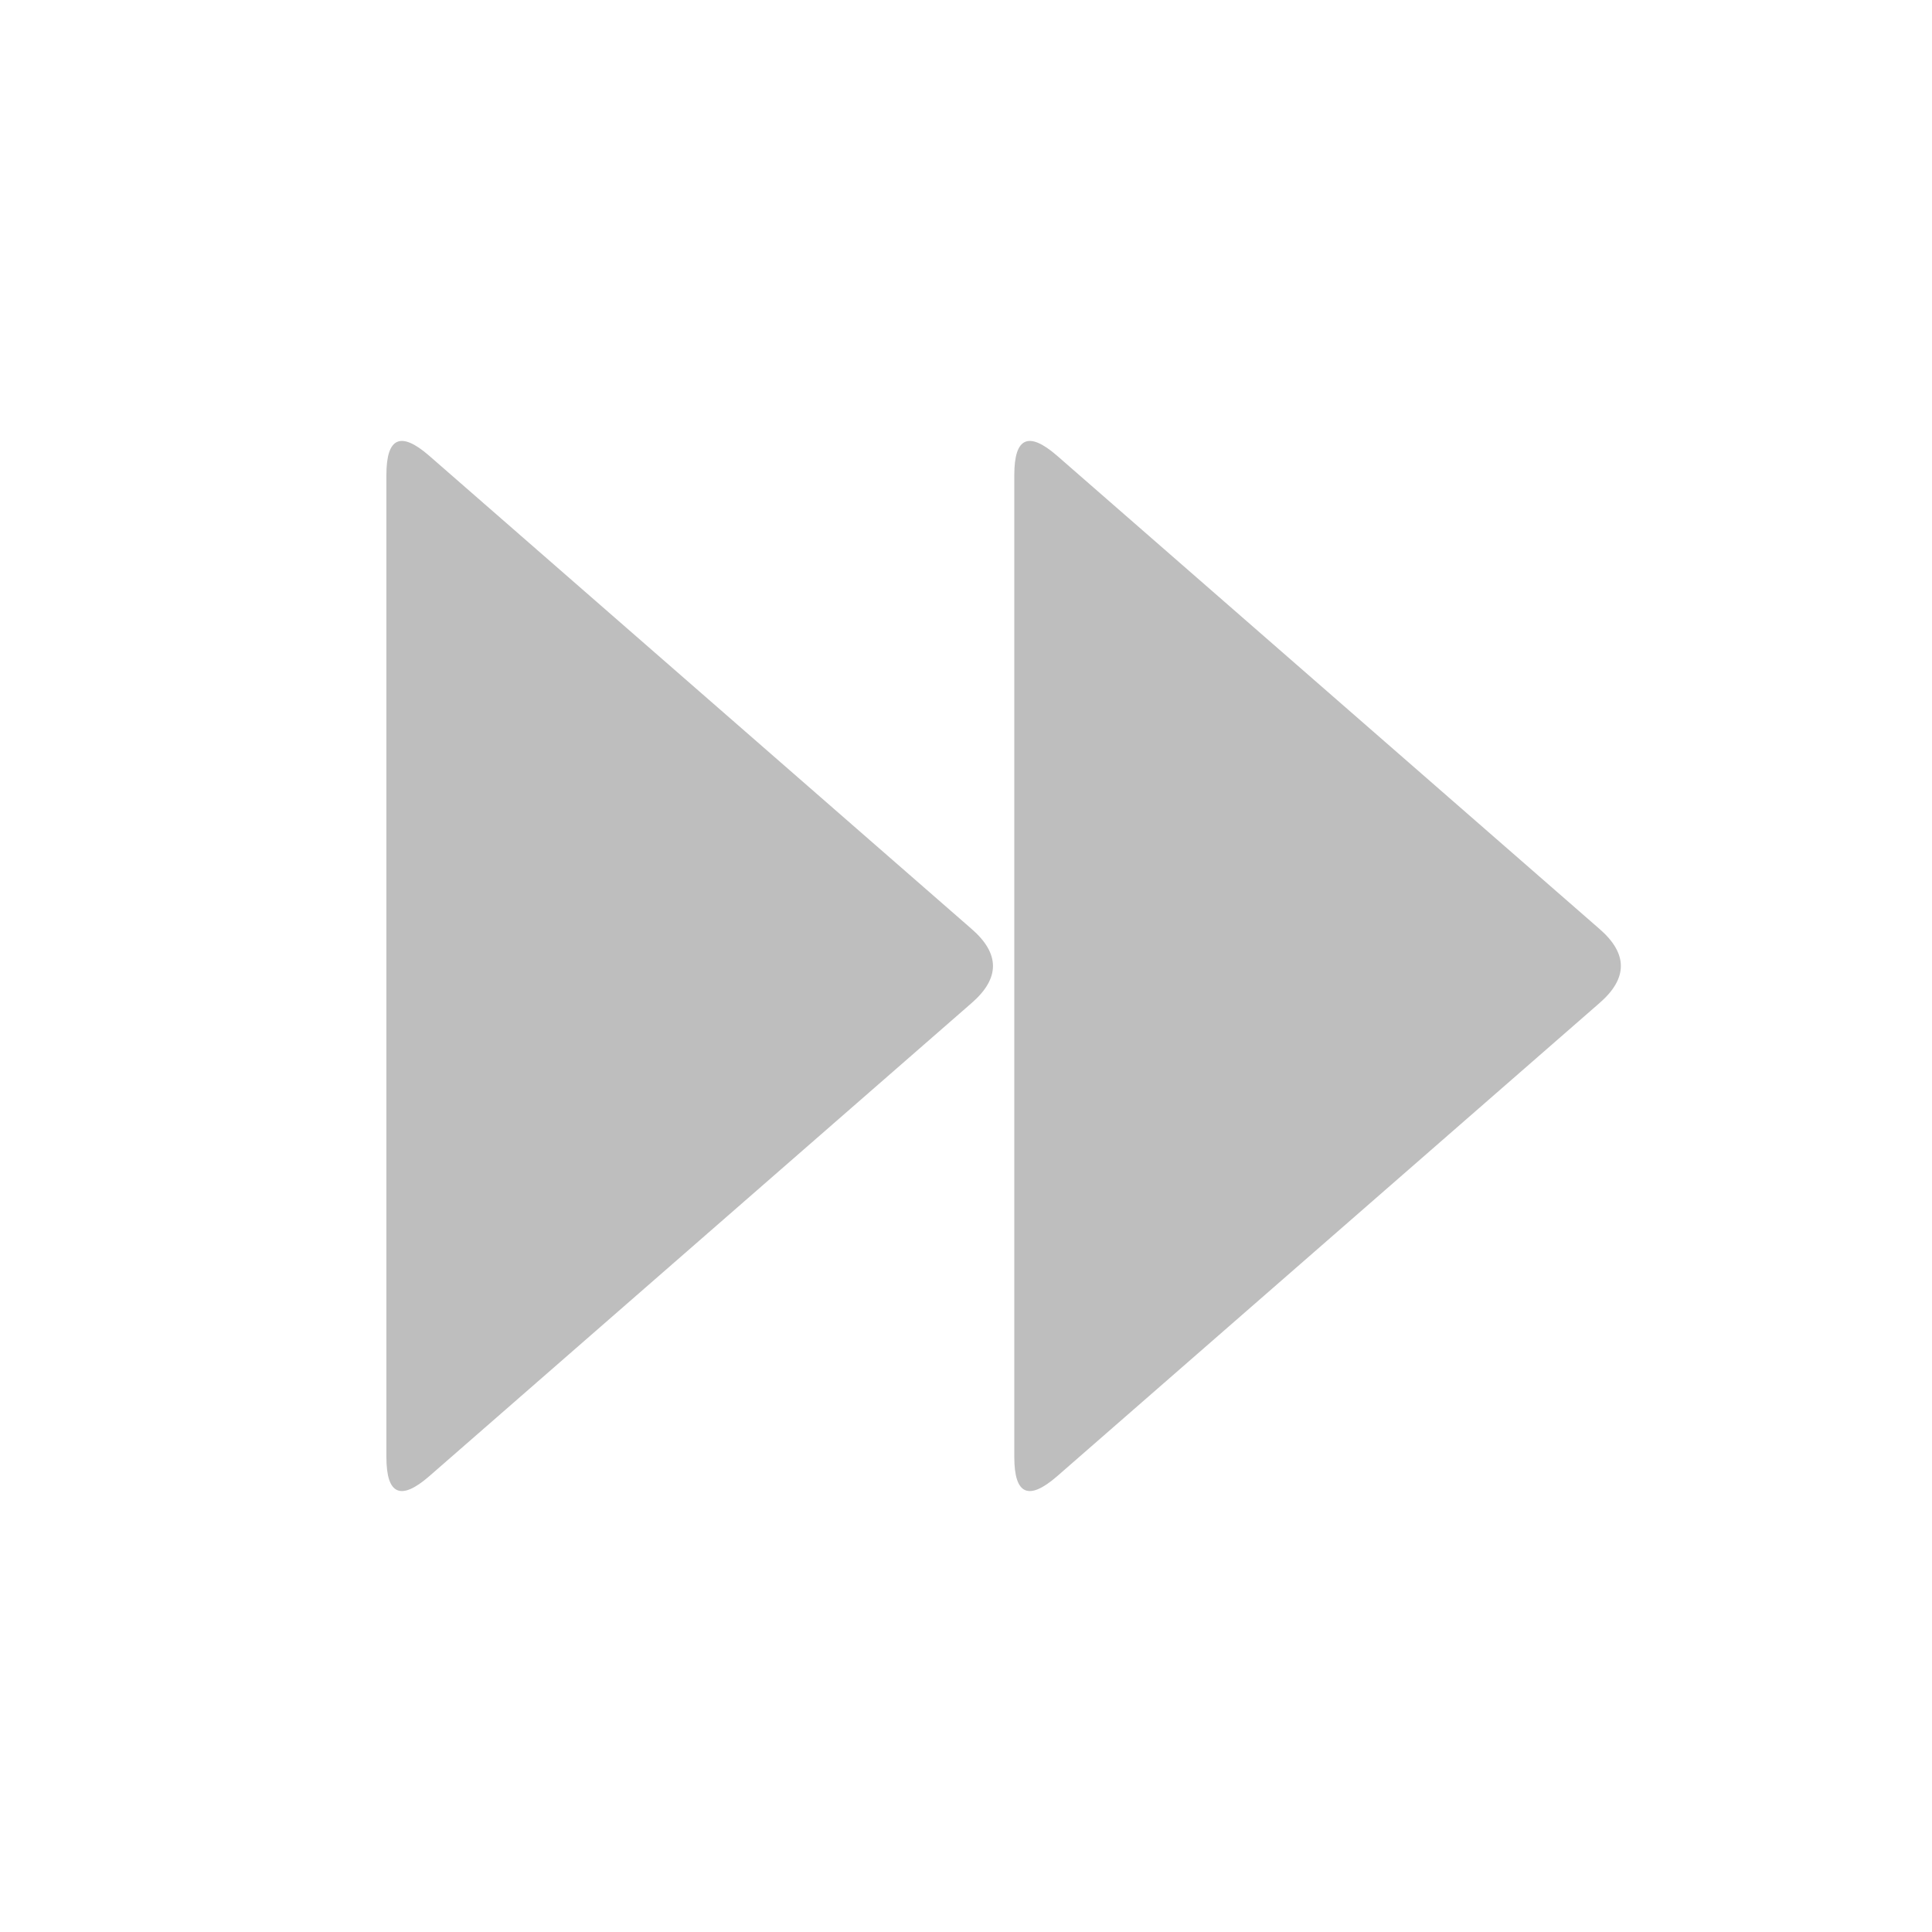
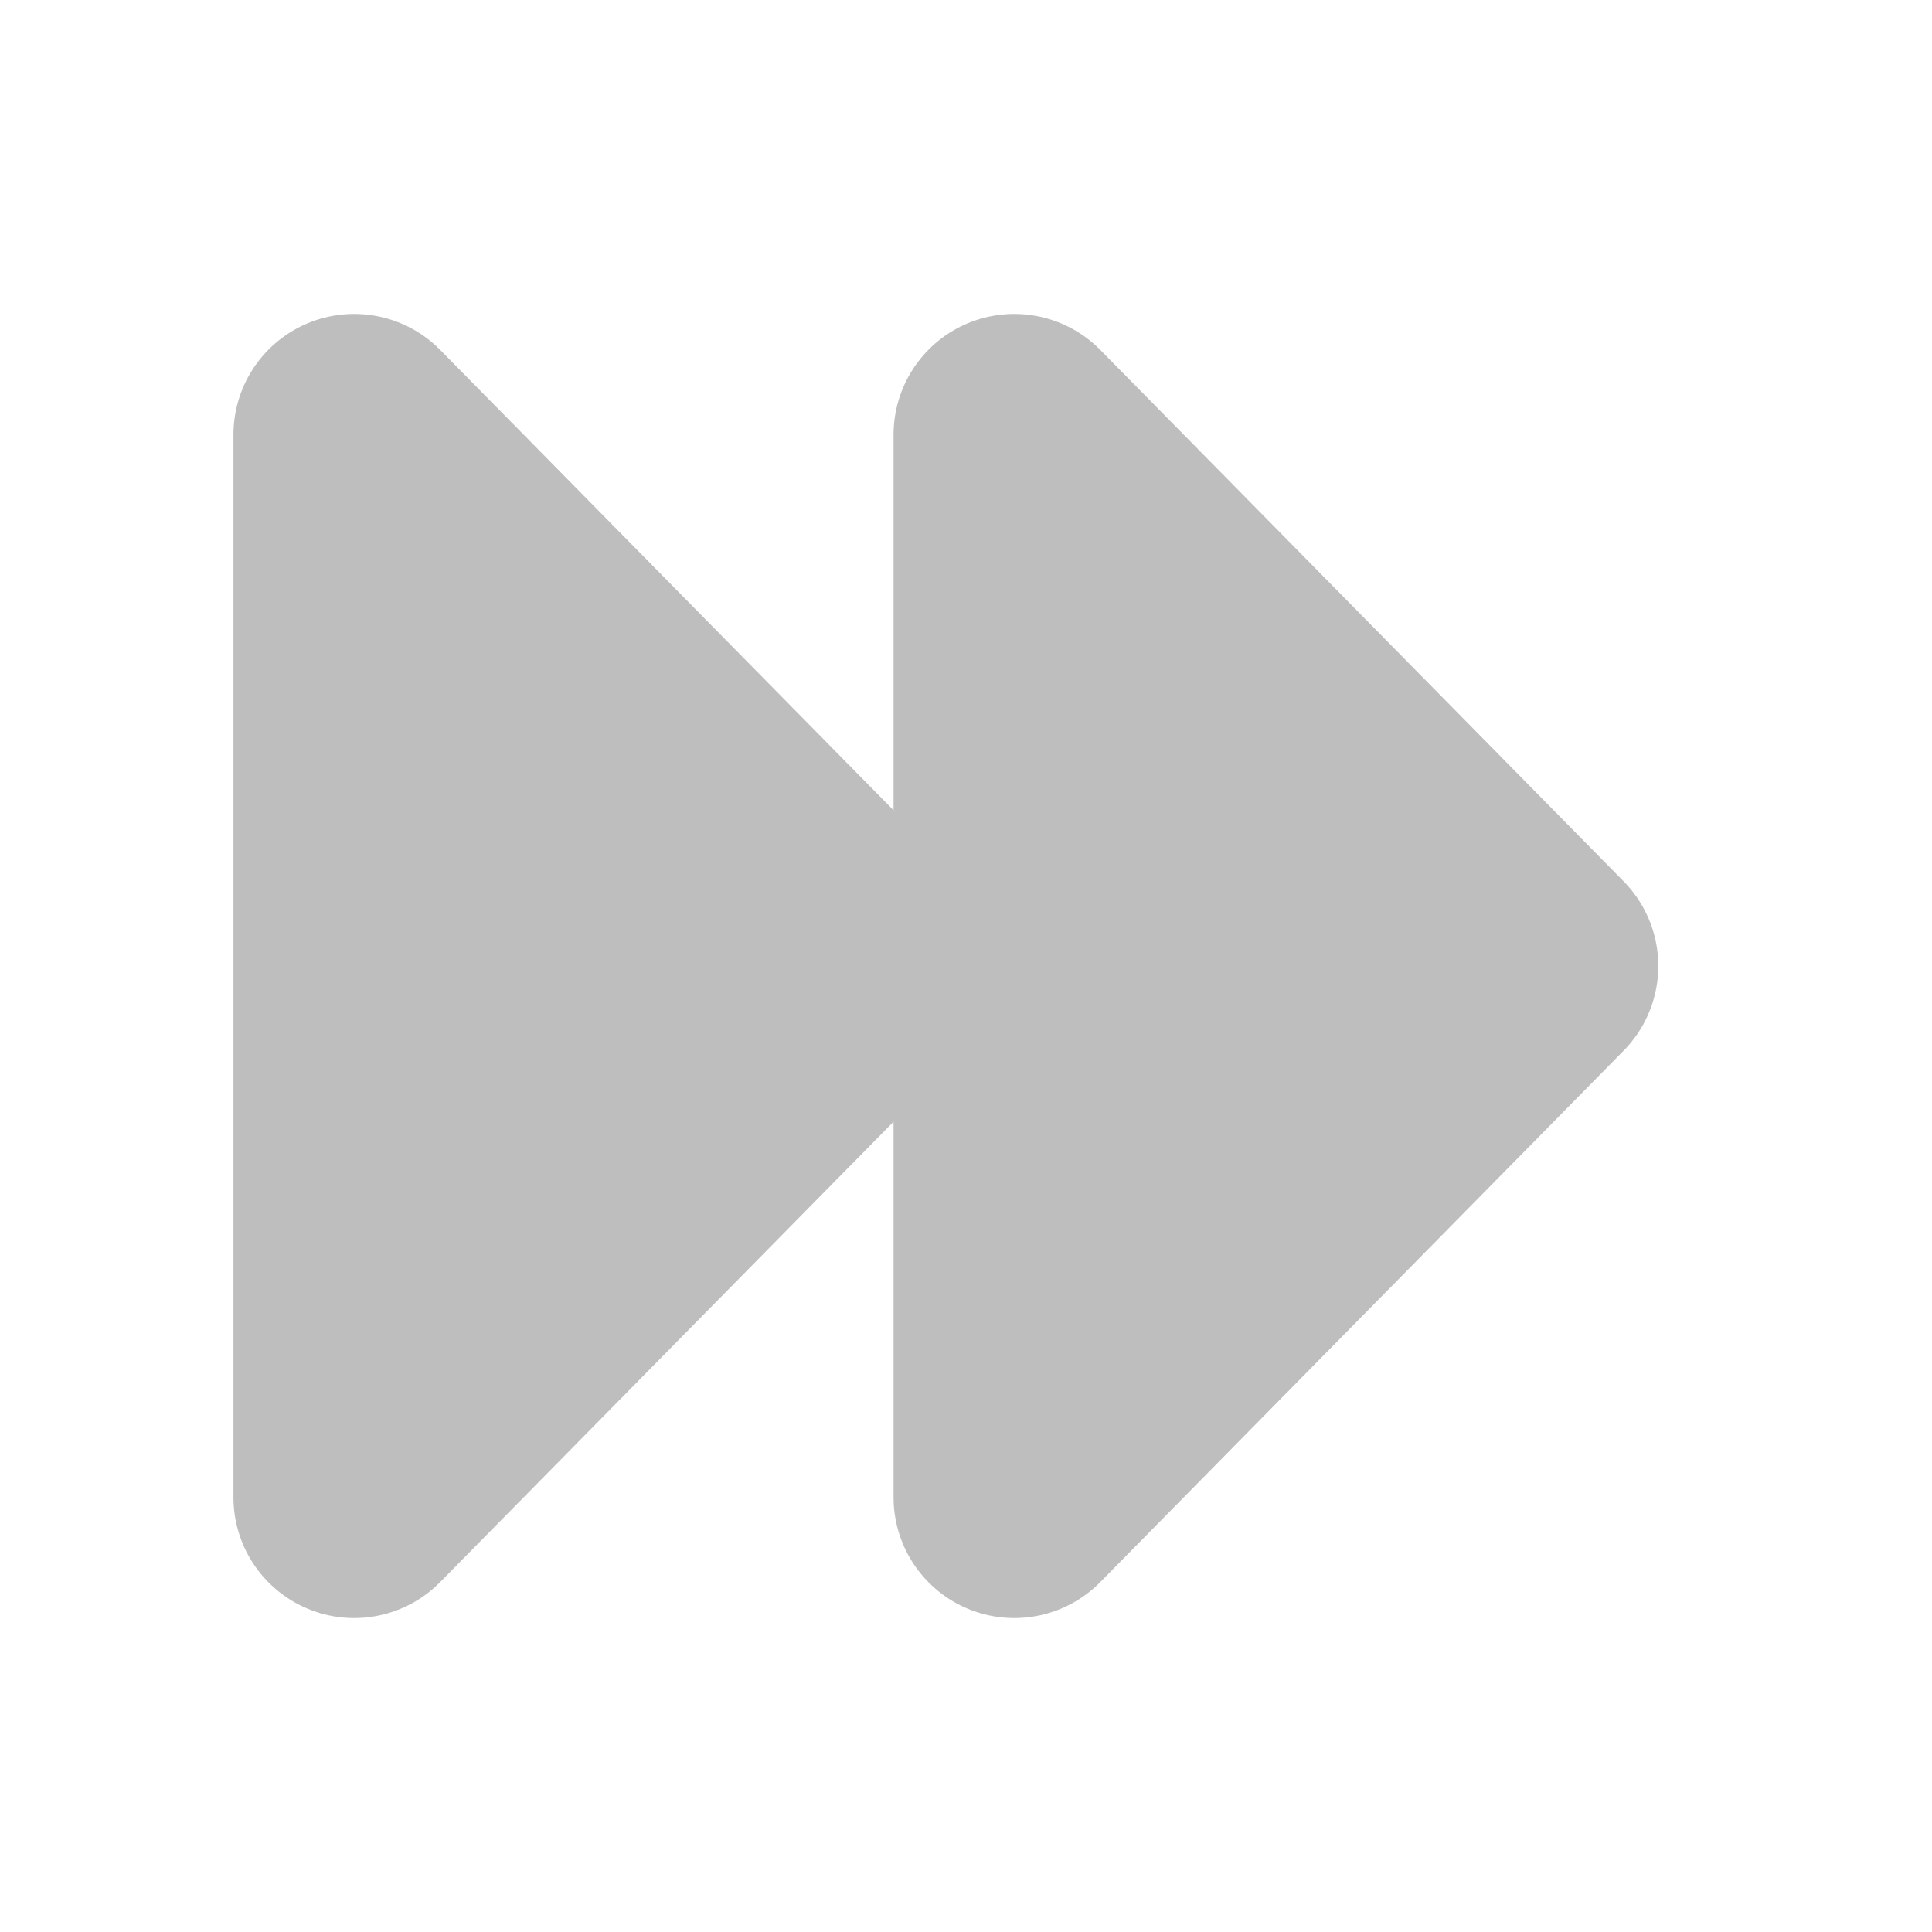
<svg xmlns="http://www.w3.org/2000/svg" width="24" height="24" viewBox="0 0 24 24">
-   <path fill="#bebebe" fill-rule="nonzero" d="M 19.87 12.46 Q 20.4 12 19.87 11.54 L 13.13 5.66 Q 12.6 5.2 12.6 5.9 L 12.6 18.1 Q 12.6 18.8 13.13 18.34 Z" />
-   <path fill="#bebebe" fill-rule="nonzero" d="M 12.07 12.46 Q 12.6 12 12.07 11.54 L 5.33 5.66 Q 4.8 5.2 4.8 5.9 L 4.8 18.1 Q 4.8 18.8 5.33 18.34 Z" />
+   <g fill="#bebebe" stroke="#bebebe" stroke-width="3" stroke-linejoin="round" stroke-linecap="round">
+     <path d="M 4.4,5.4 L 10.9,12 L 4.4,18.6 Z" />
+     <path d="M 12.6,5.4 L 19.1,12 L 12.6,18.6 Z" />
+   </g>
</svg>
